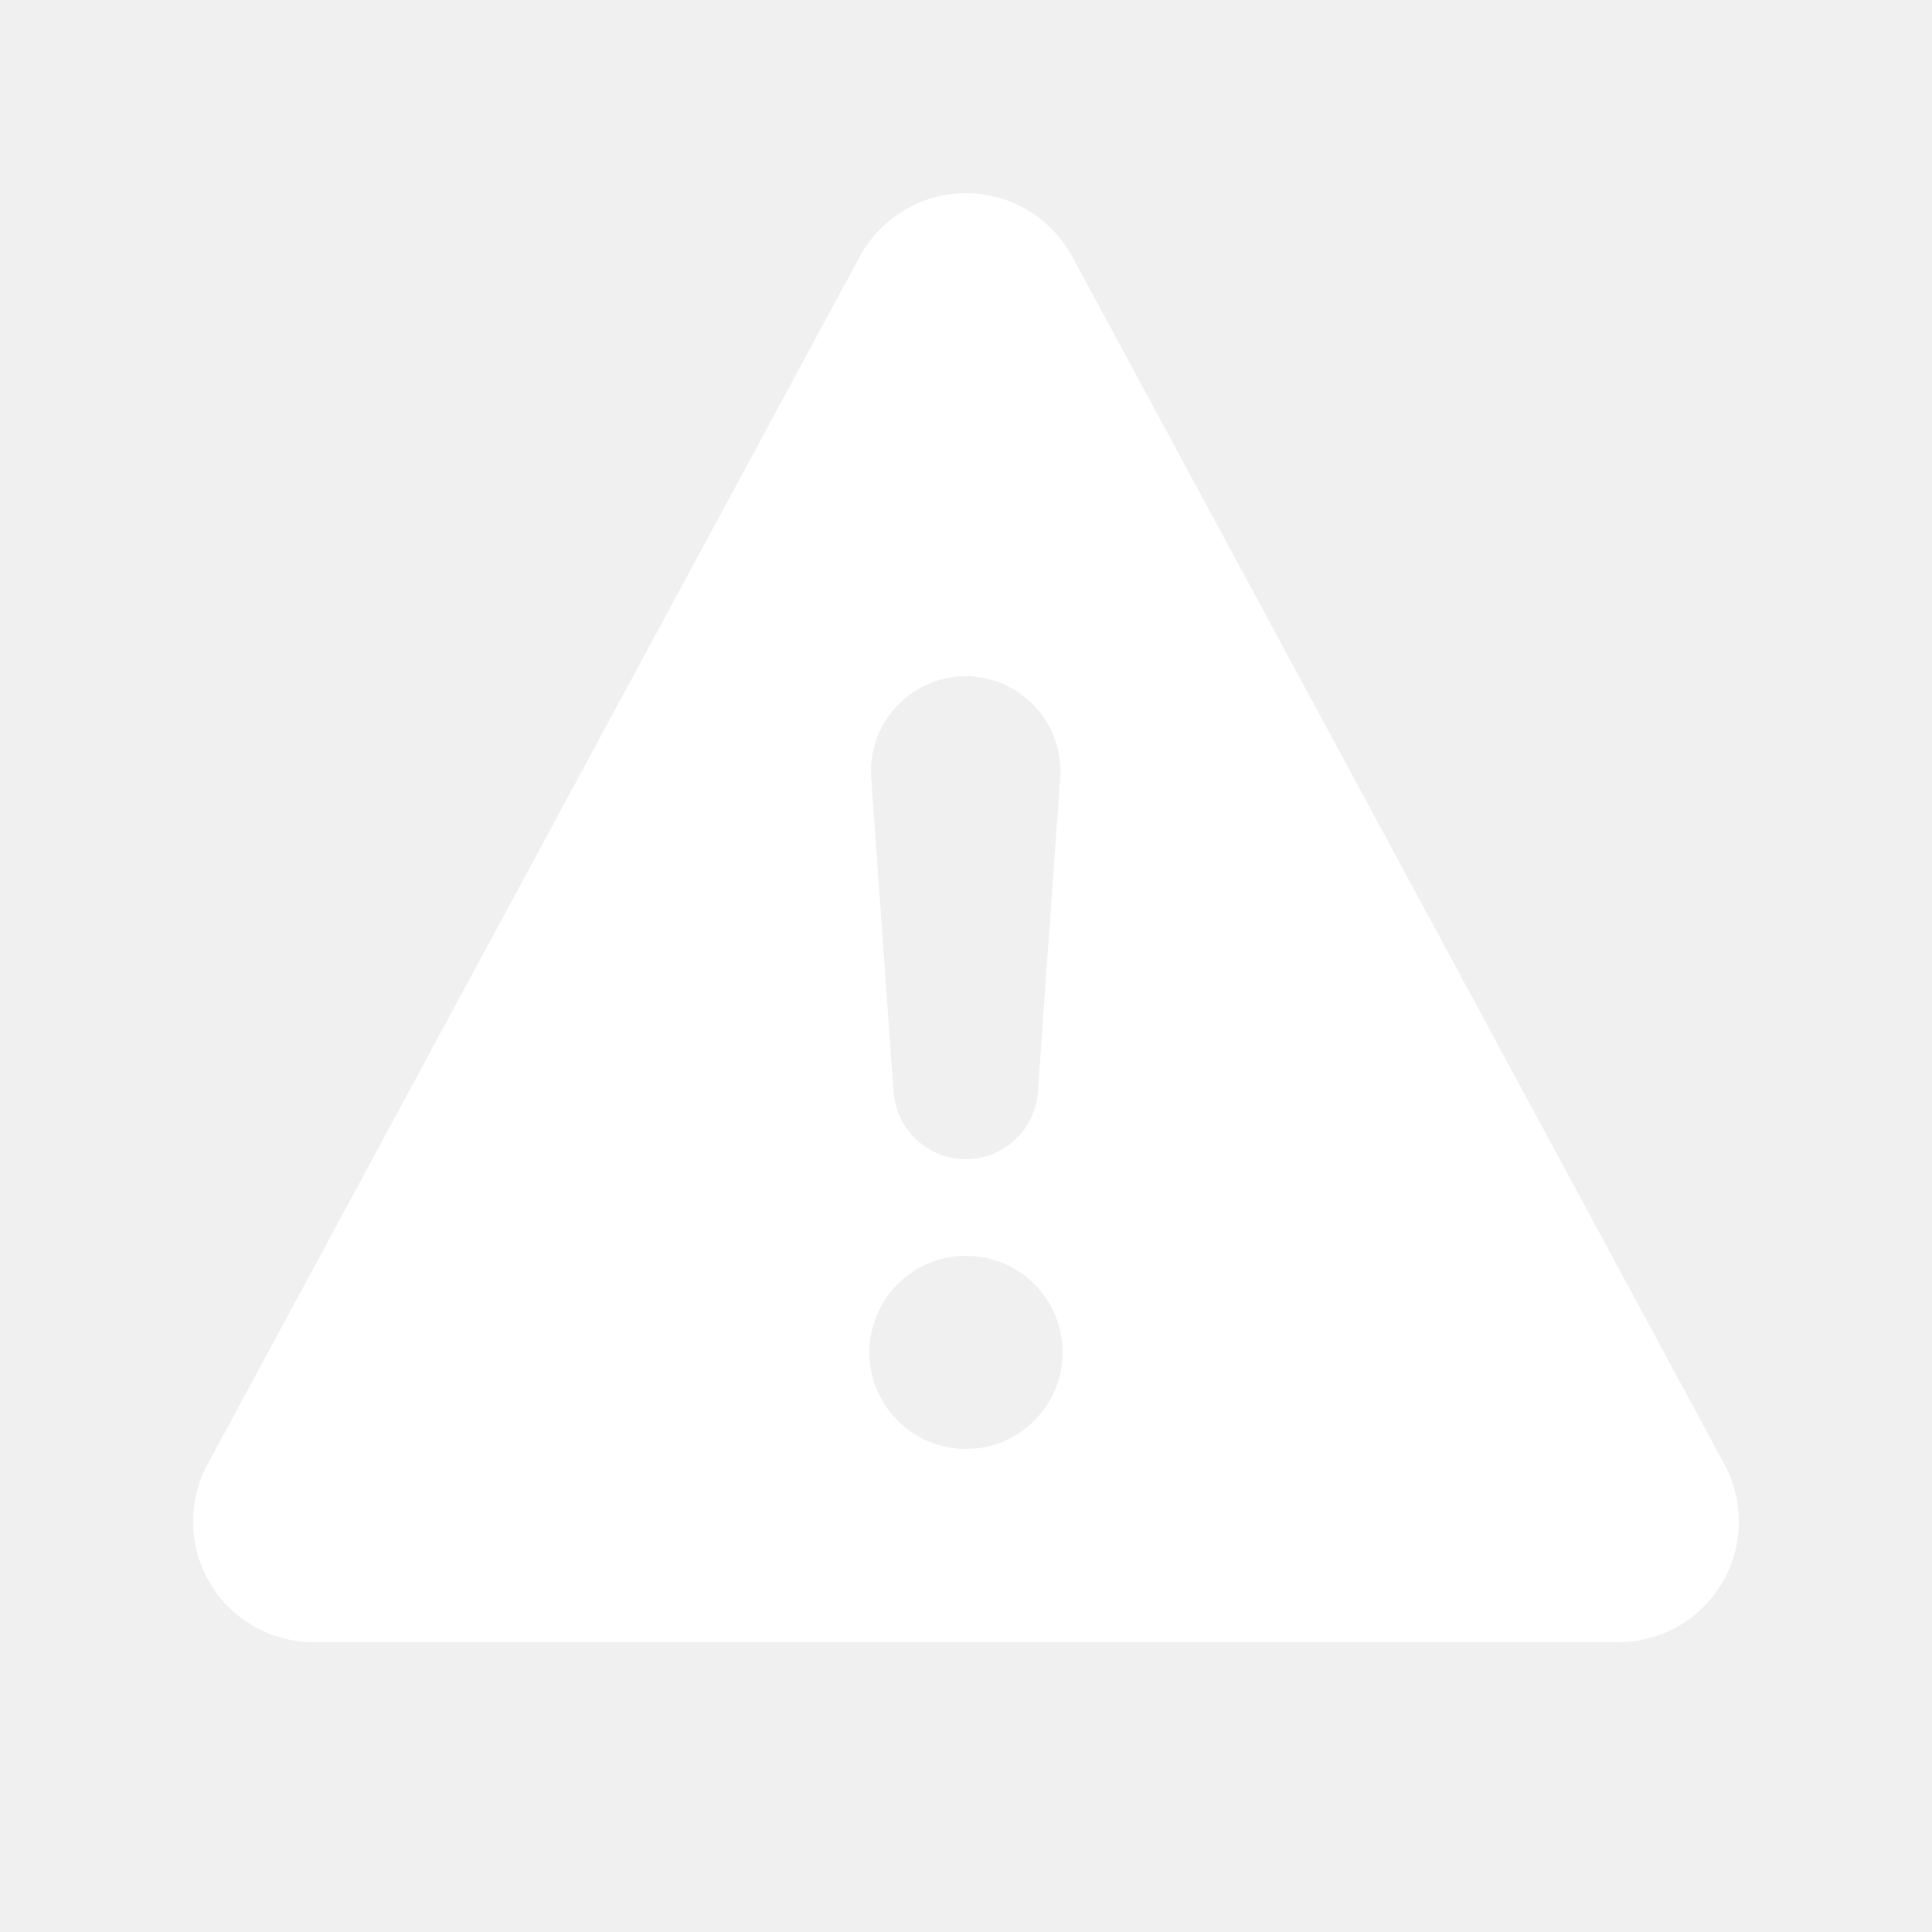
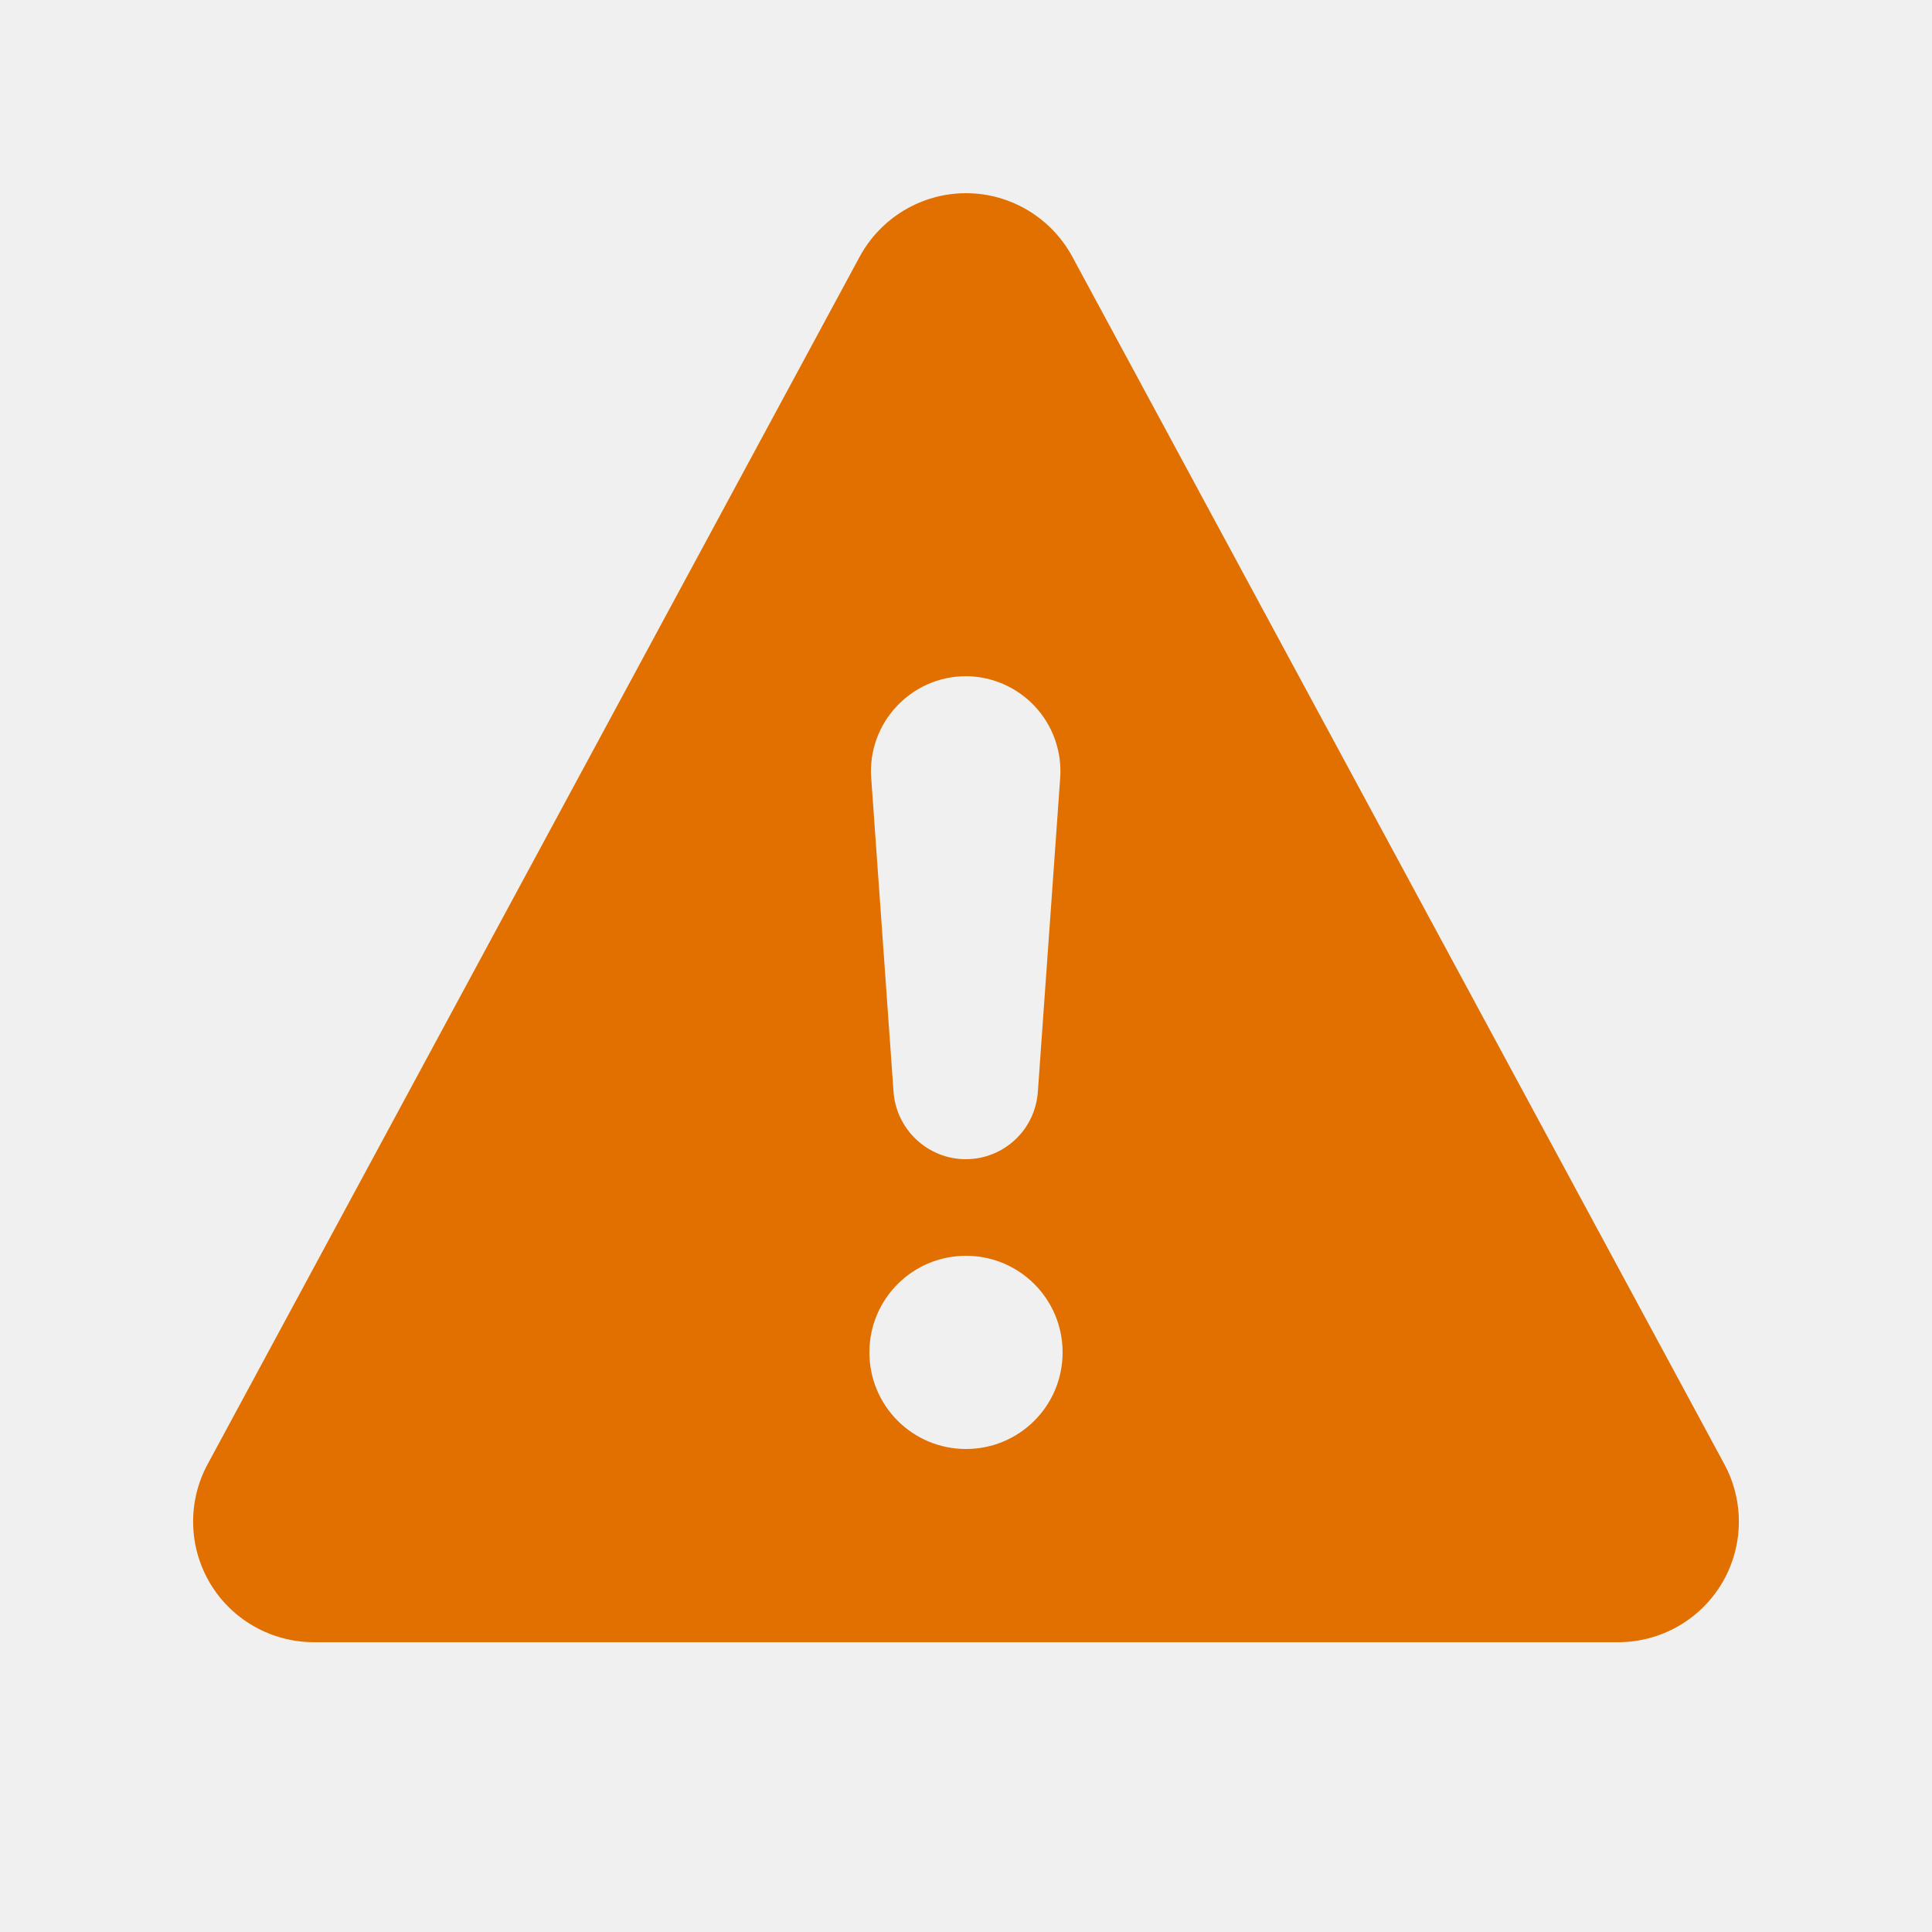
<svg xmlns="http://www.w3.org/2000/svg" fill="none" viewBox="0 0 640 640">
-   <path fill="#fff" d="M320 64c14.7 0 28.2 8.1 35.2 21l216 400c6.7 12.4 6.4 27.4-.8 39.5A40 40 0 0 1 536 544H104c-14.1 0-27.2-7.4-34.4-19.5a40 40 0 0 1-.8-39.5l216-400c7-12.9 20.5-21 35.2-21m0 352c-17.7 0-32 14.3-32 32s14.3 32 32 32 32-14.3 32-32-14.3-32-32-32m0-192c-18.2 0-32.7 15.5-31.4 33.7l7.4 104c.9 12.5 11.4 22.3 23.9 22.3 12.6 0 23-9.7 23.9-22.3l7.4-104a31.46 31.46 0 0 0-31.4-33.7z" />
+   <path fill="#E17000" d="M320 64c14.7 0 28.2 8.1 35.2 21l216 400c6.7 12.4 6.4 27.4-.8 39.5A40 40 0 0 1 536 544H104c-14.1 0-27.2-7.4-34.4-19.5a40 40 0 0 1-.8-39.5l216-400c7-12.9 20.5-21 35.2-21m0 352c-17.7 0-32 14.3-32 32s14.3 32 32 32 32-14.3 32-32-14.3-32-32-32m0-192c-18.2 0-32.7 15.5-31.4 33.7l7.4 104c.9 12.5 11.4 22.3 23.9 22.3 12.6 0 23-9.7 23.9-22.3l7.4-104a31.46 31.46 0 0 0-31.4-33.7z" />
</svg>
